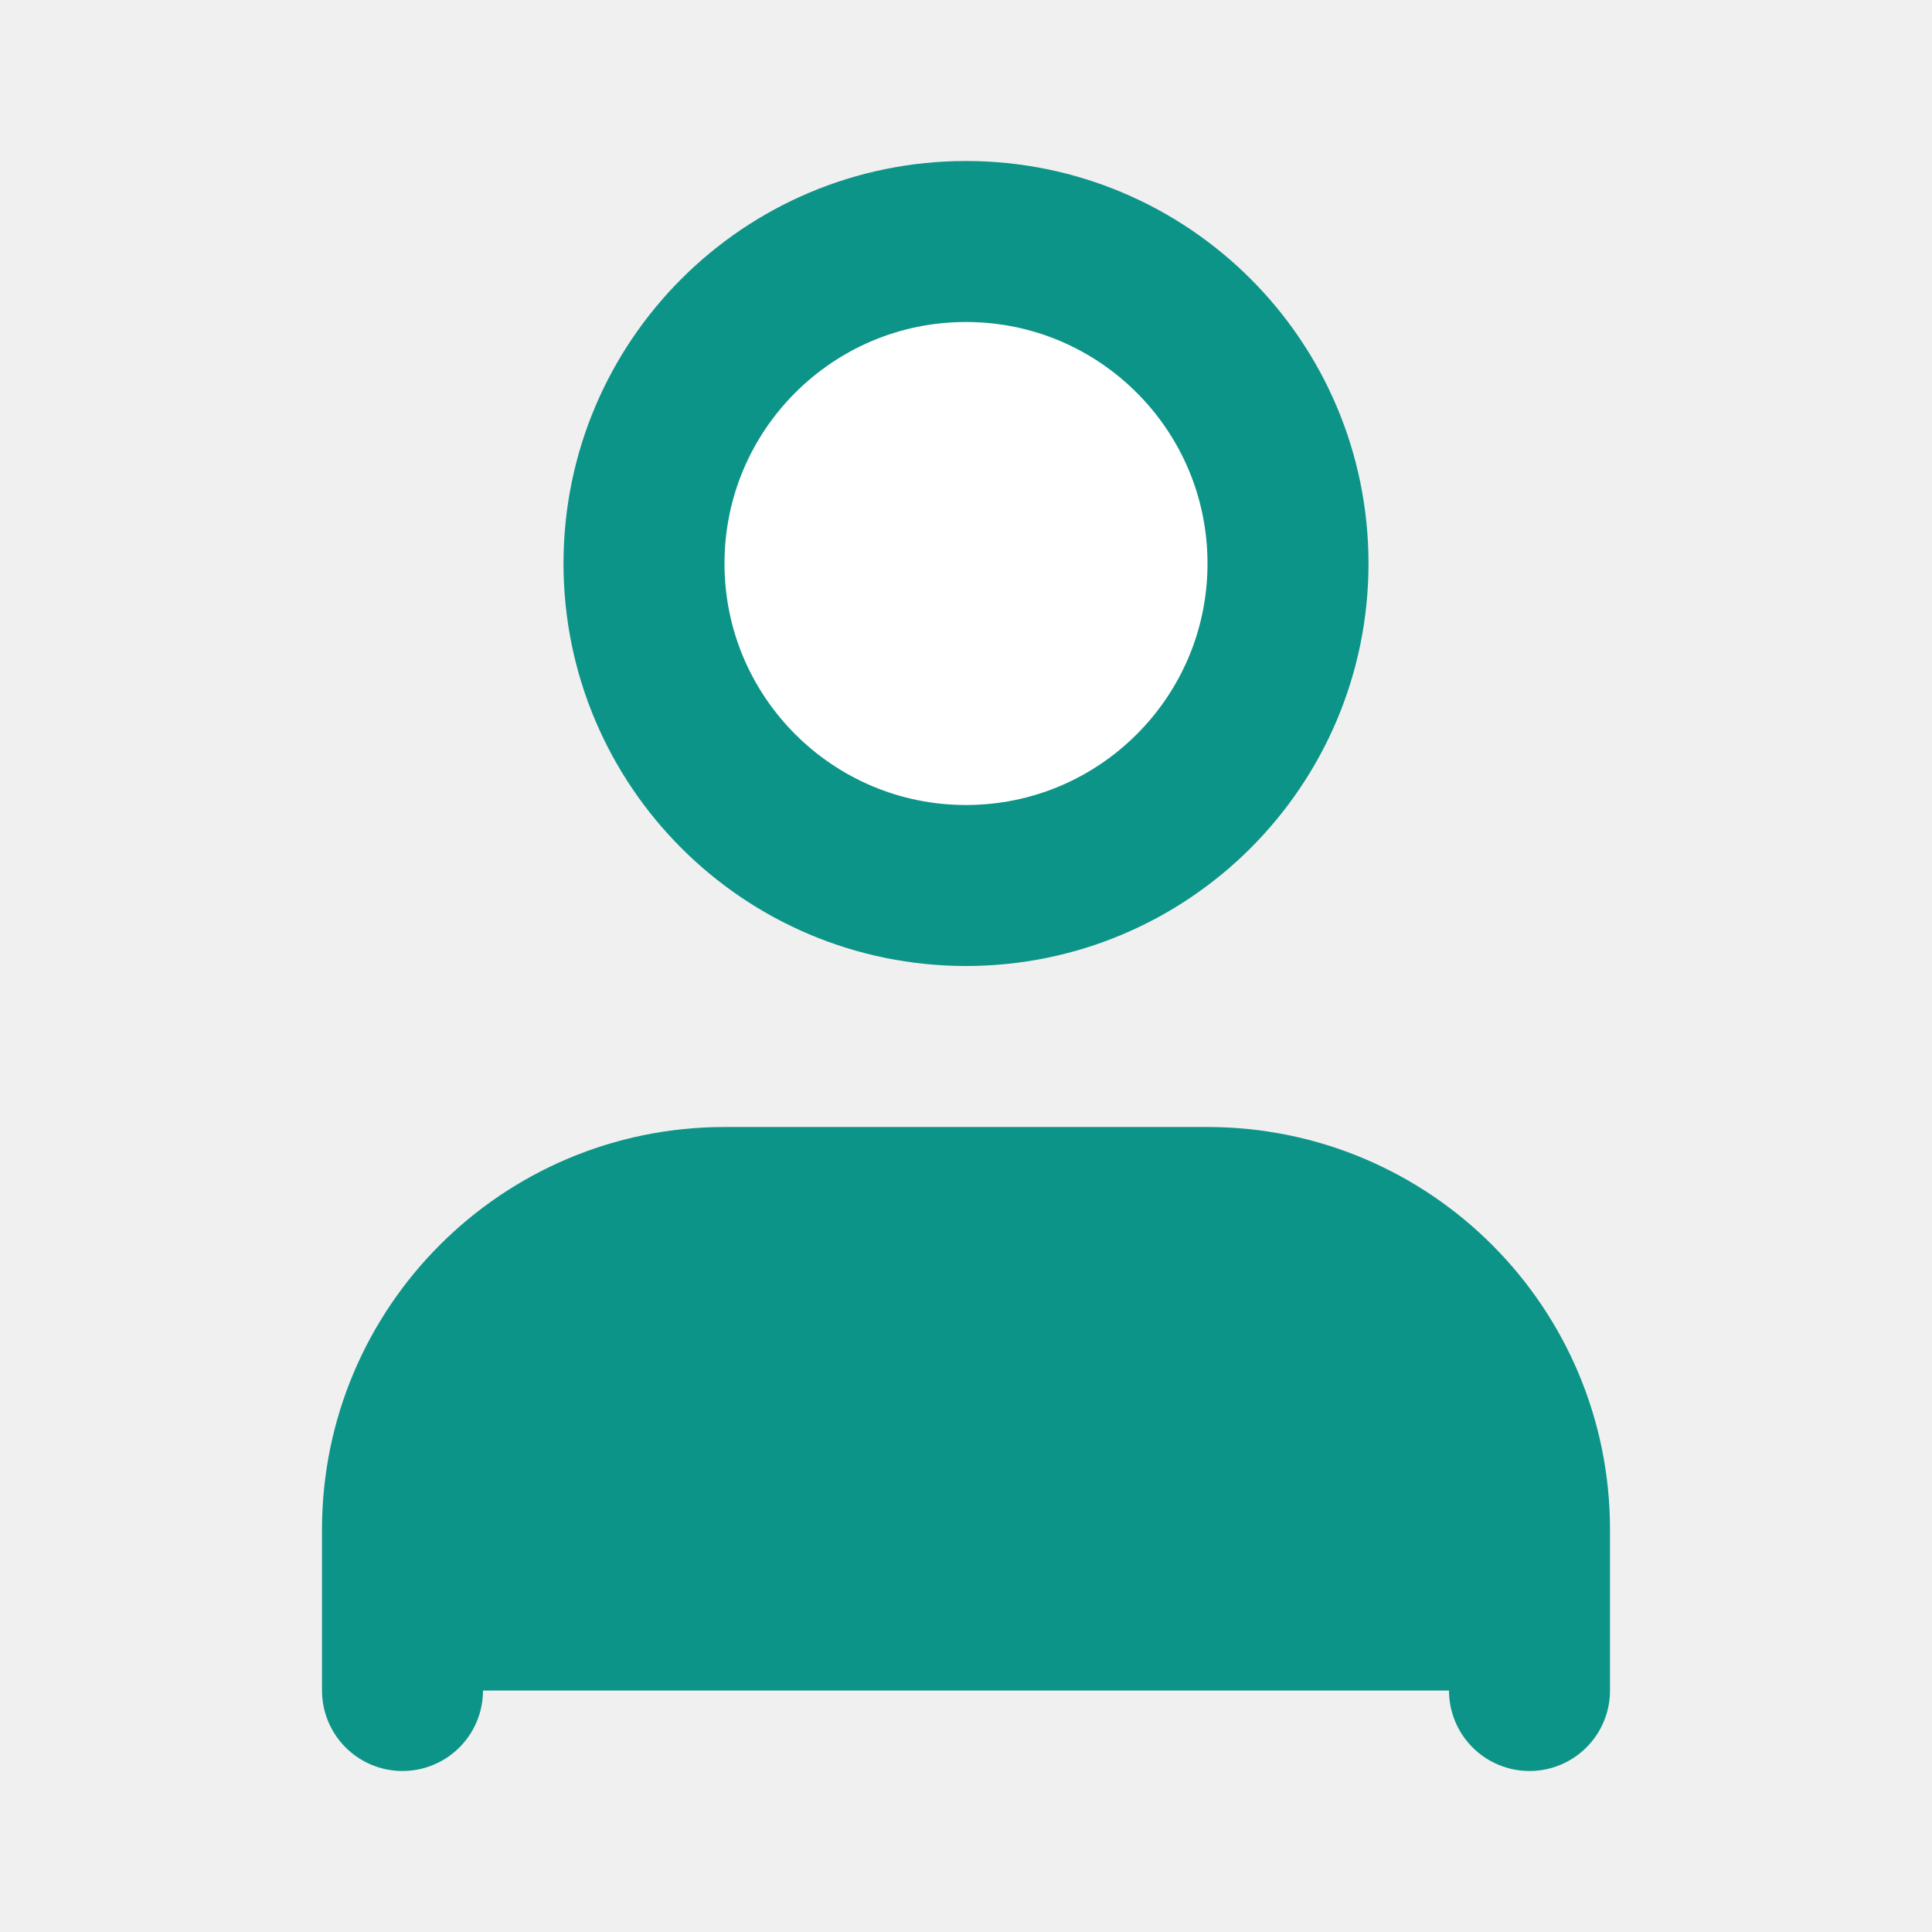
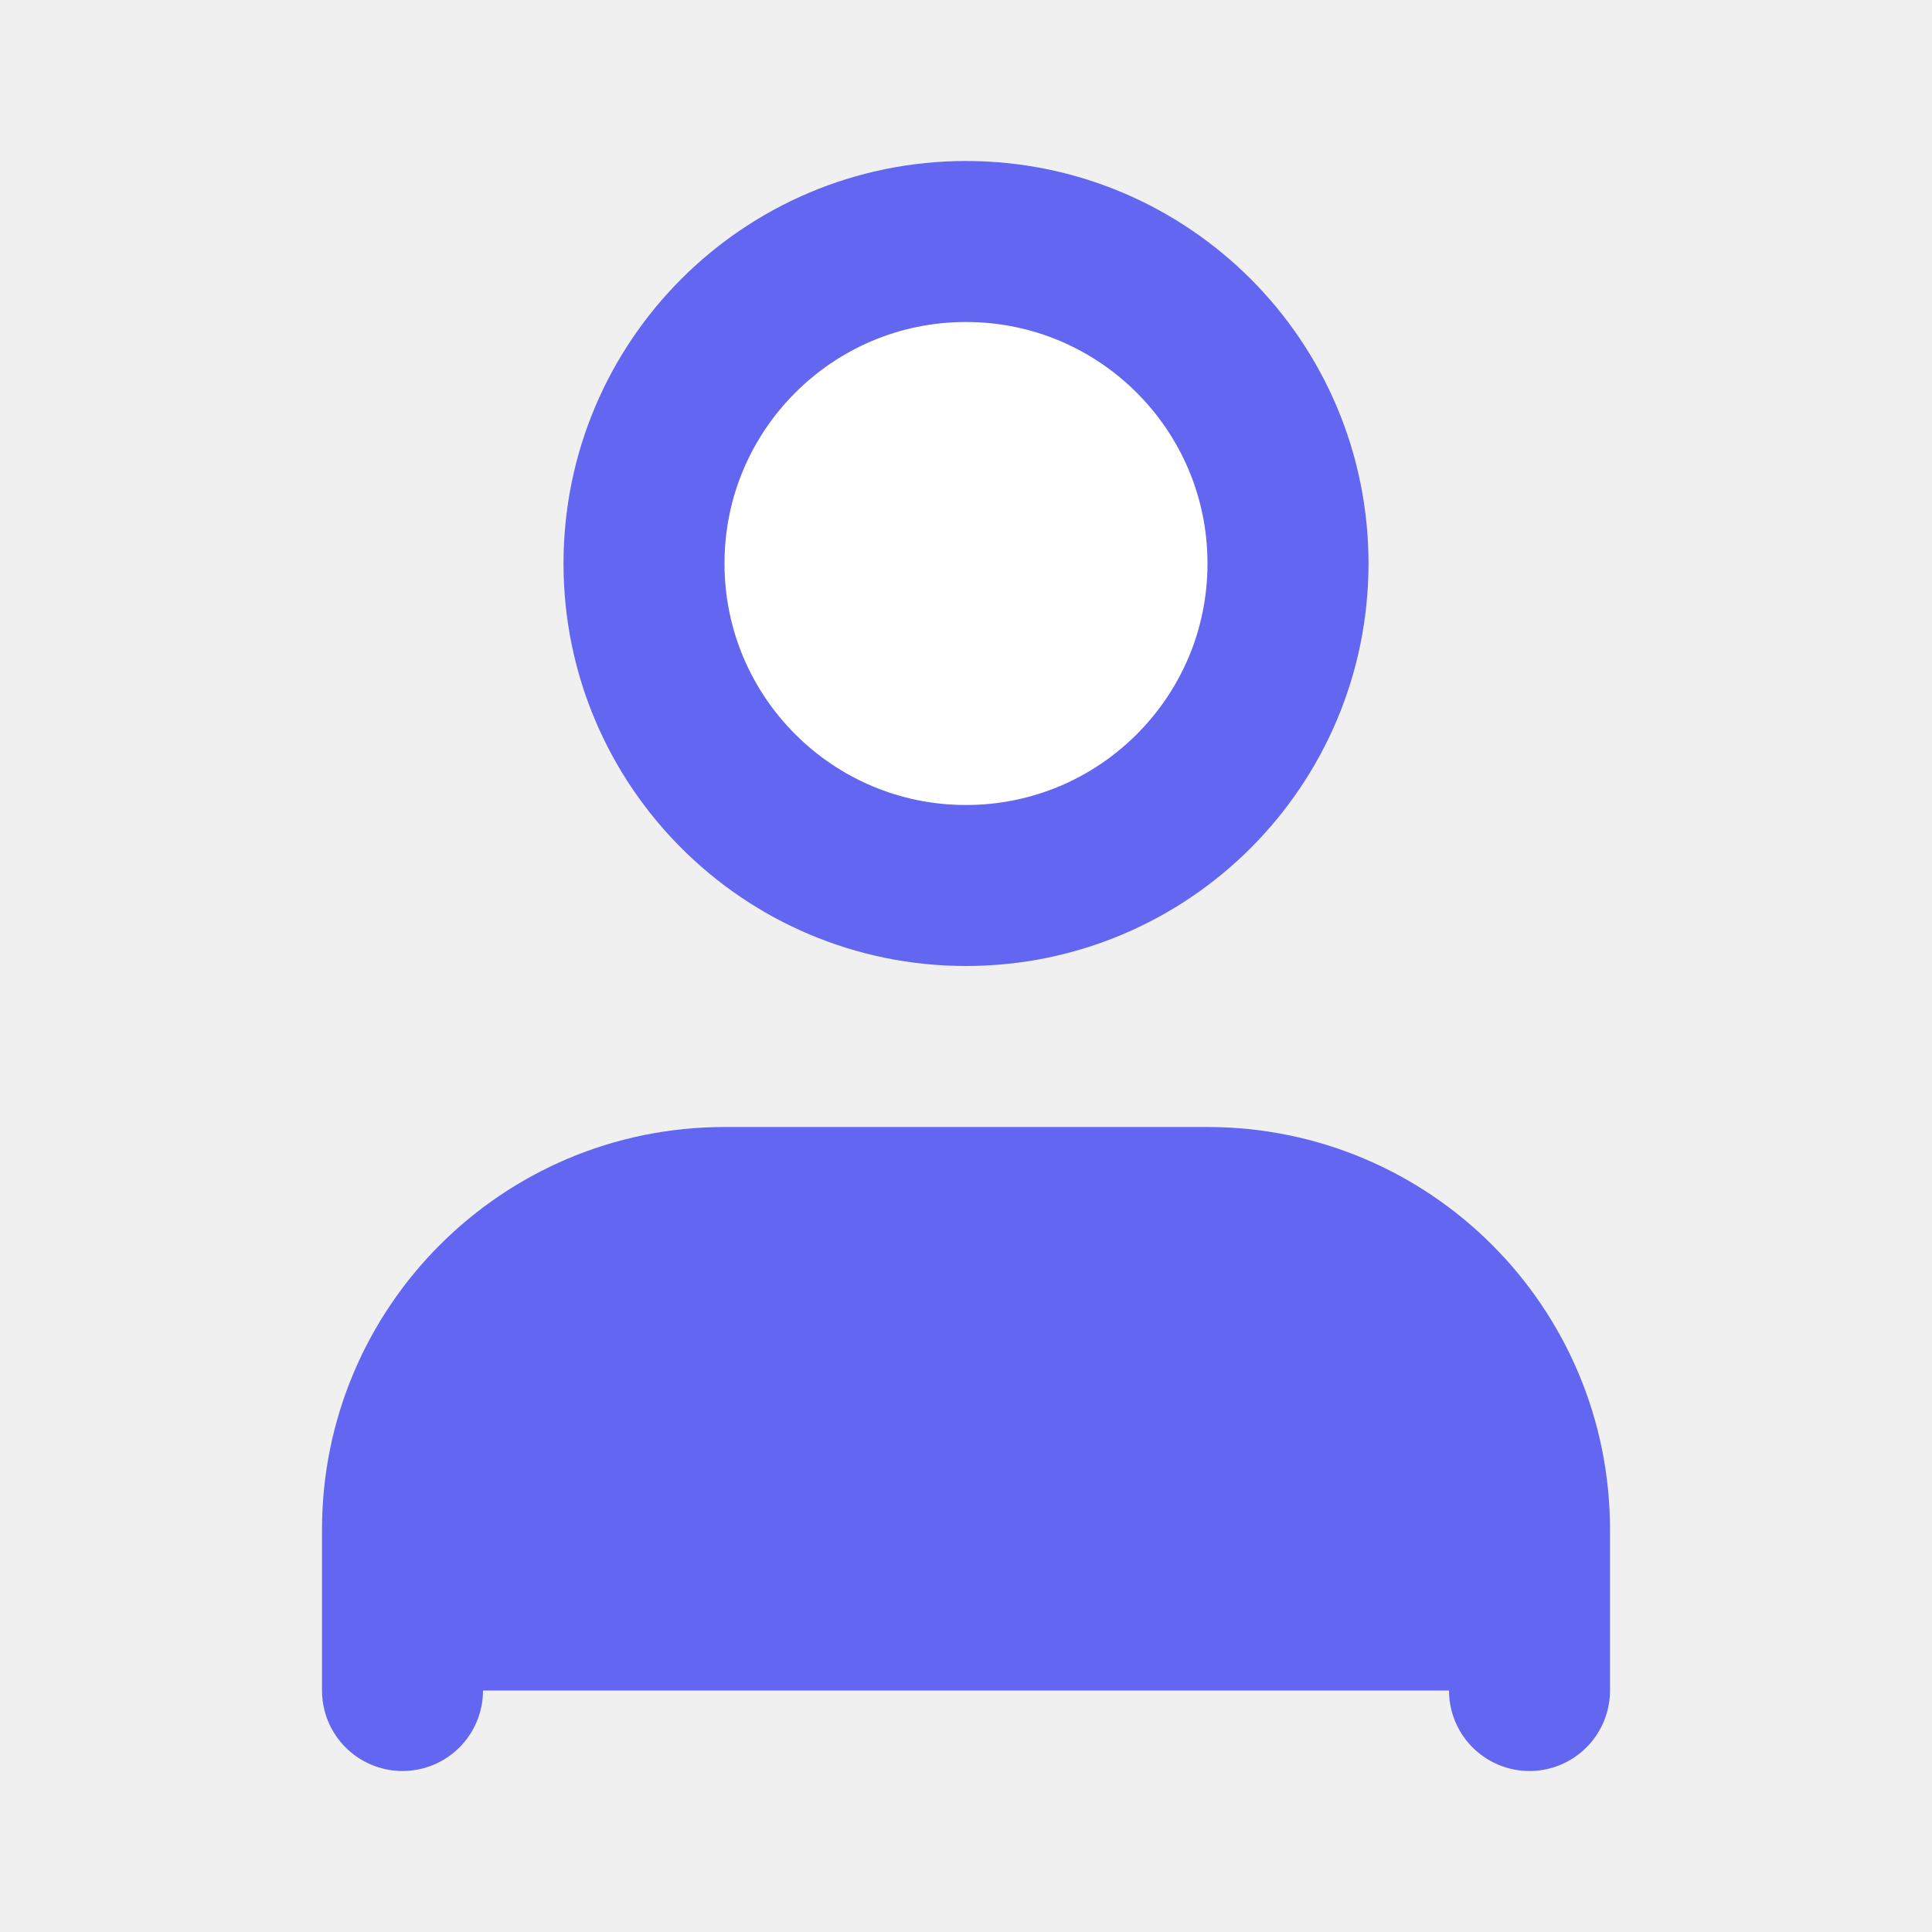
- <svg xmlns="http://www.w3.org/2000/svg" width="24" height="24" viewBox="0 0 24 24" fill="#0D9488" stroke="#0D9488" stroke-width="2" stroke-linecap="round" stroke-linejoin="round">
+ <svg xmlns="http://www.w3.org/2000/svg" width="24" height="24" viewBox="0 0 24 24" fill="#6366F1" stroke="#6366F1" stroke-width="2" stroke-linecap="round" stroke-linejoin="round">
  <path d="M19 21v-2a4 4 0 0 0-4-4H9a4 4 0 0 0-4 4v2" />
  <circle cx="12" cy="7" r="4" fill="#fff" />
</svg>
